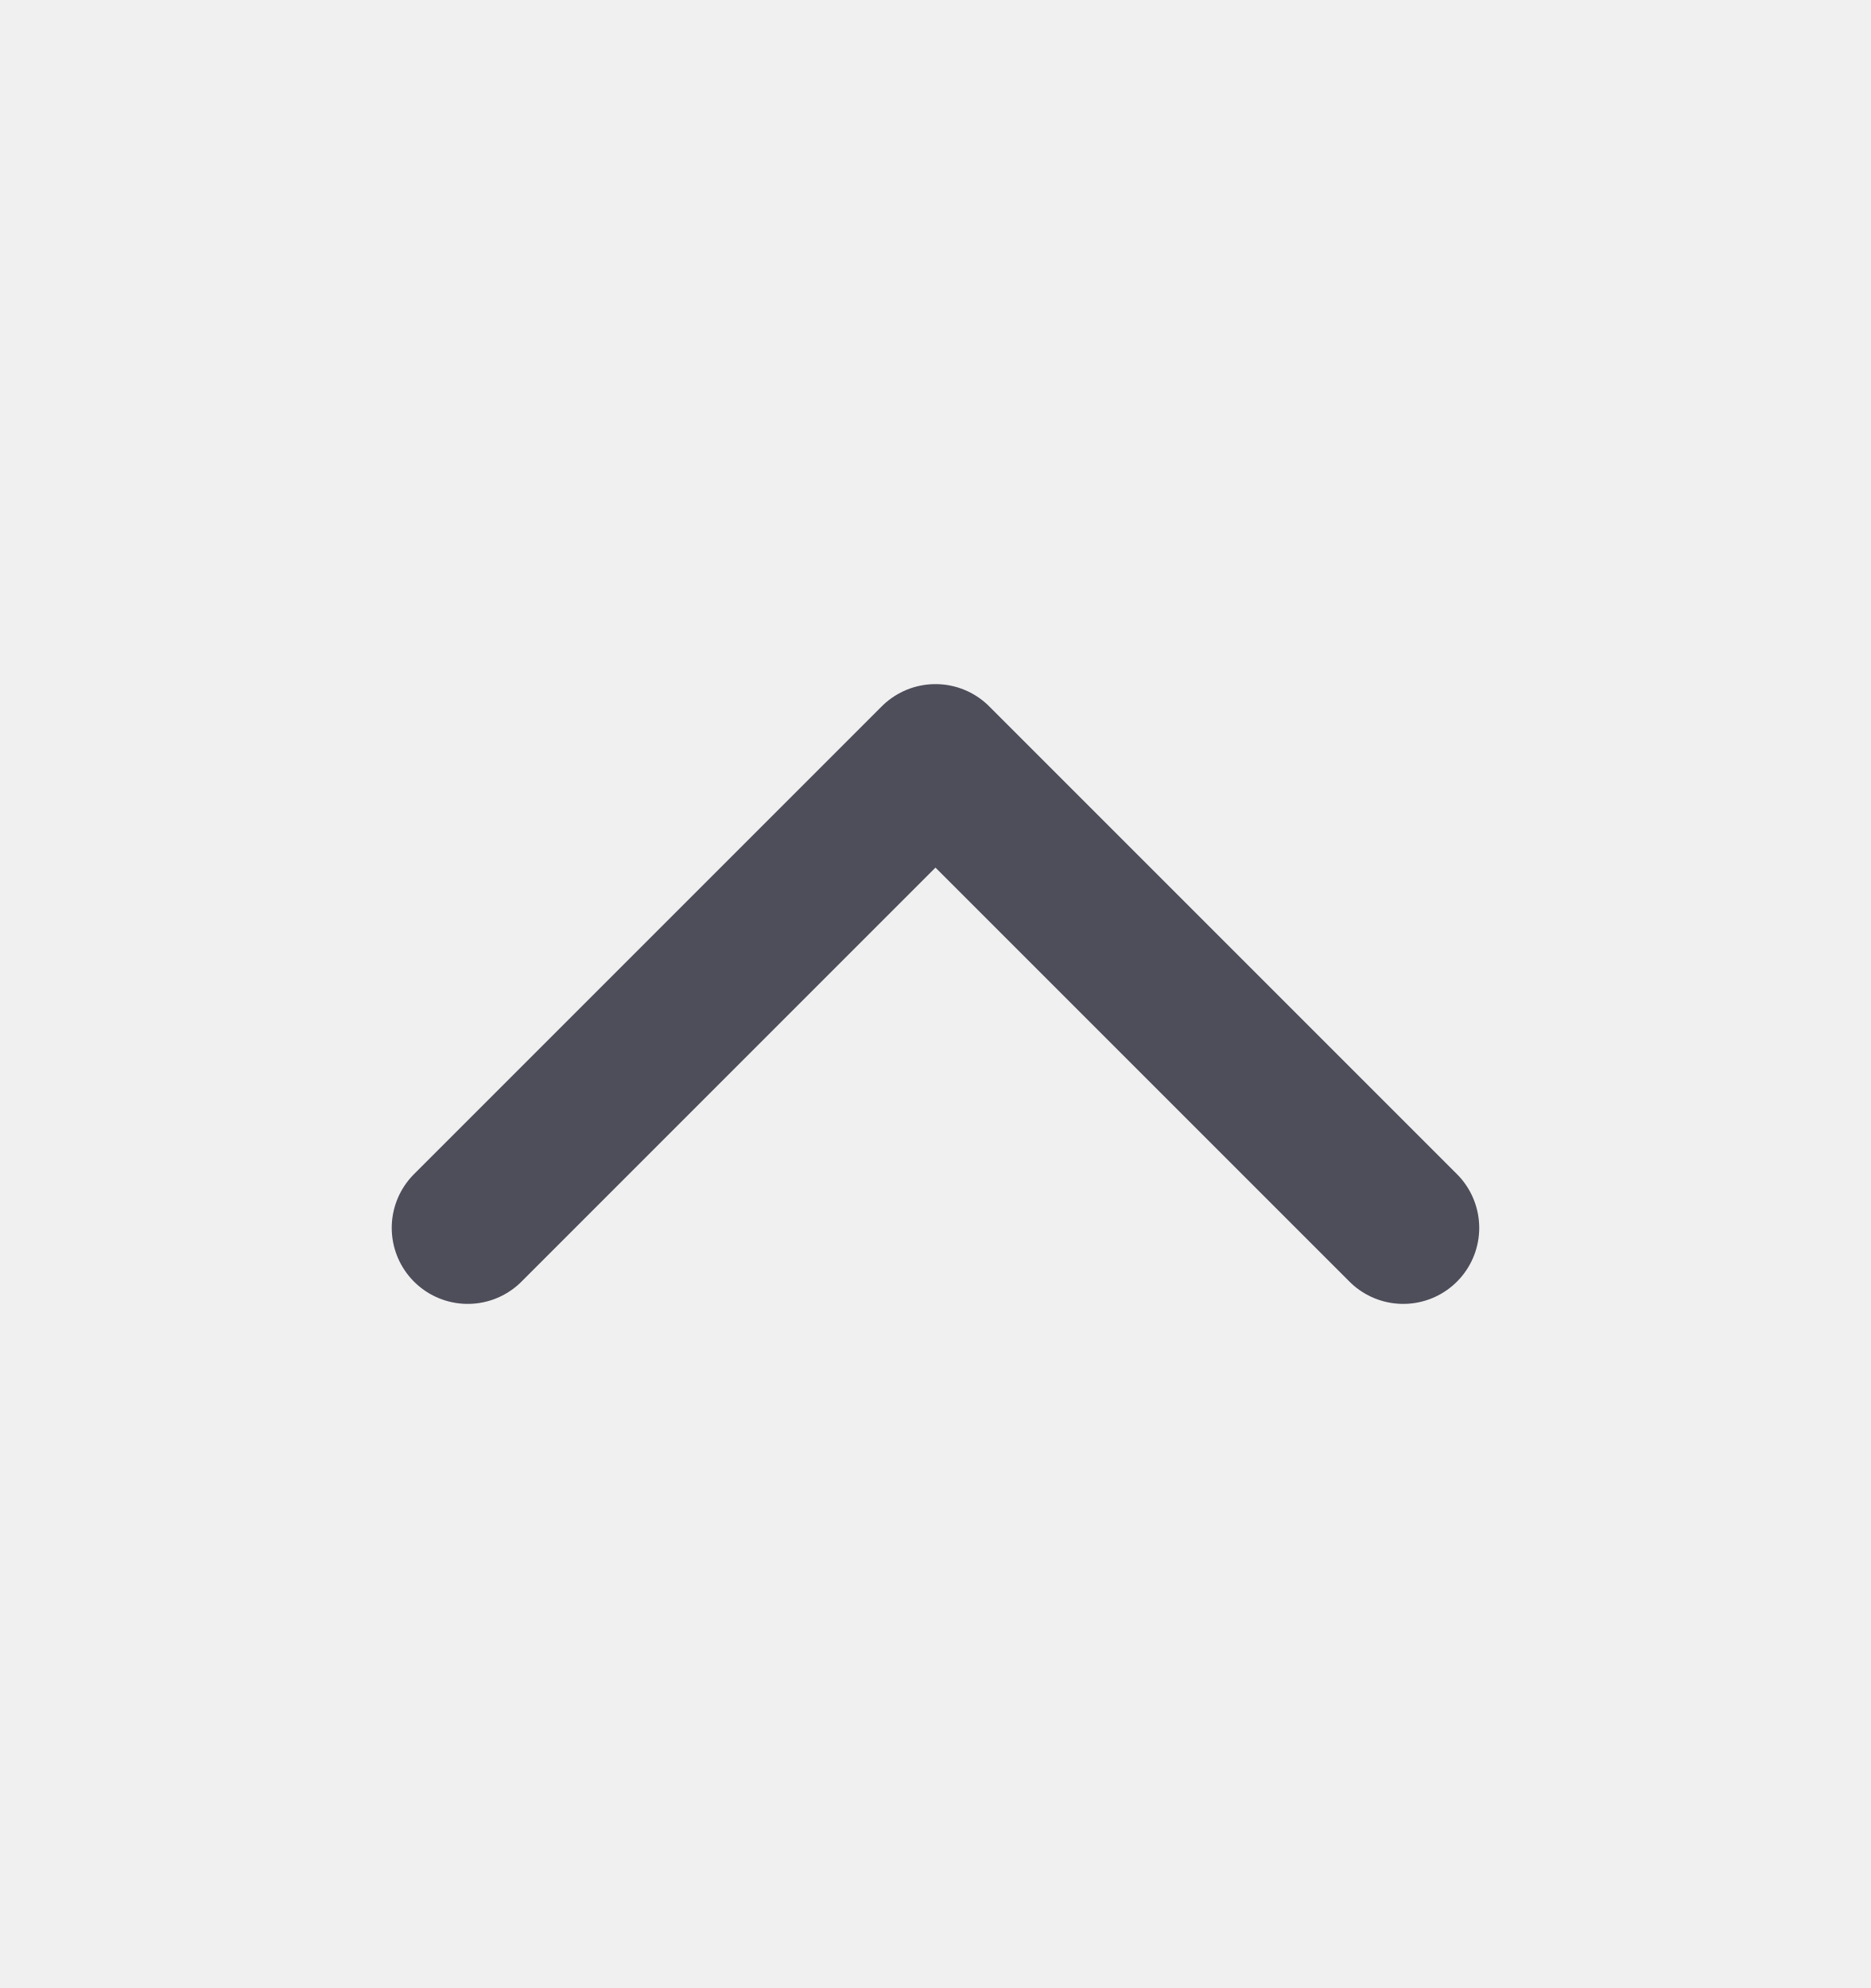
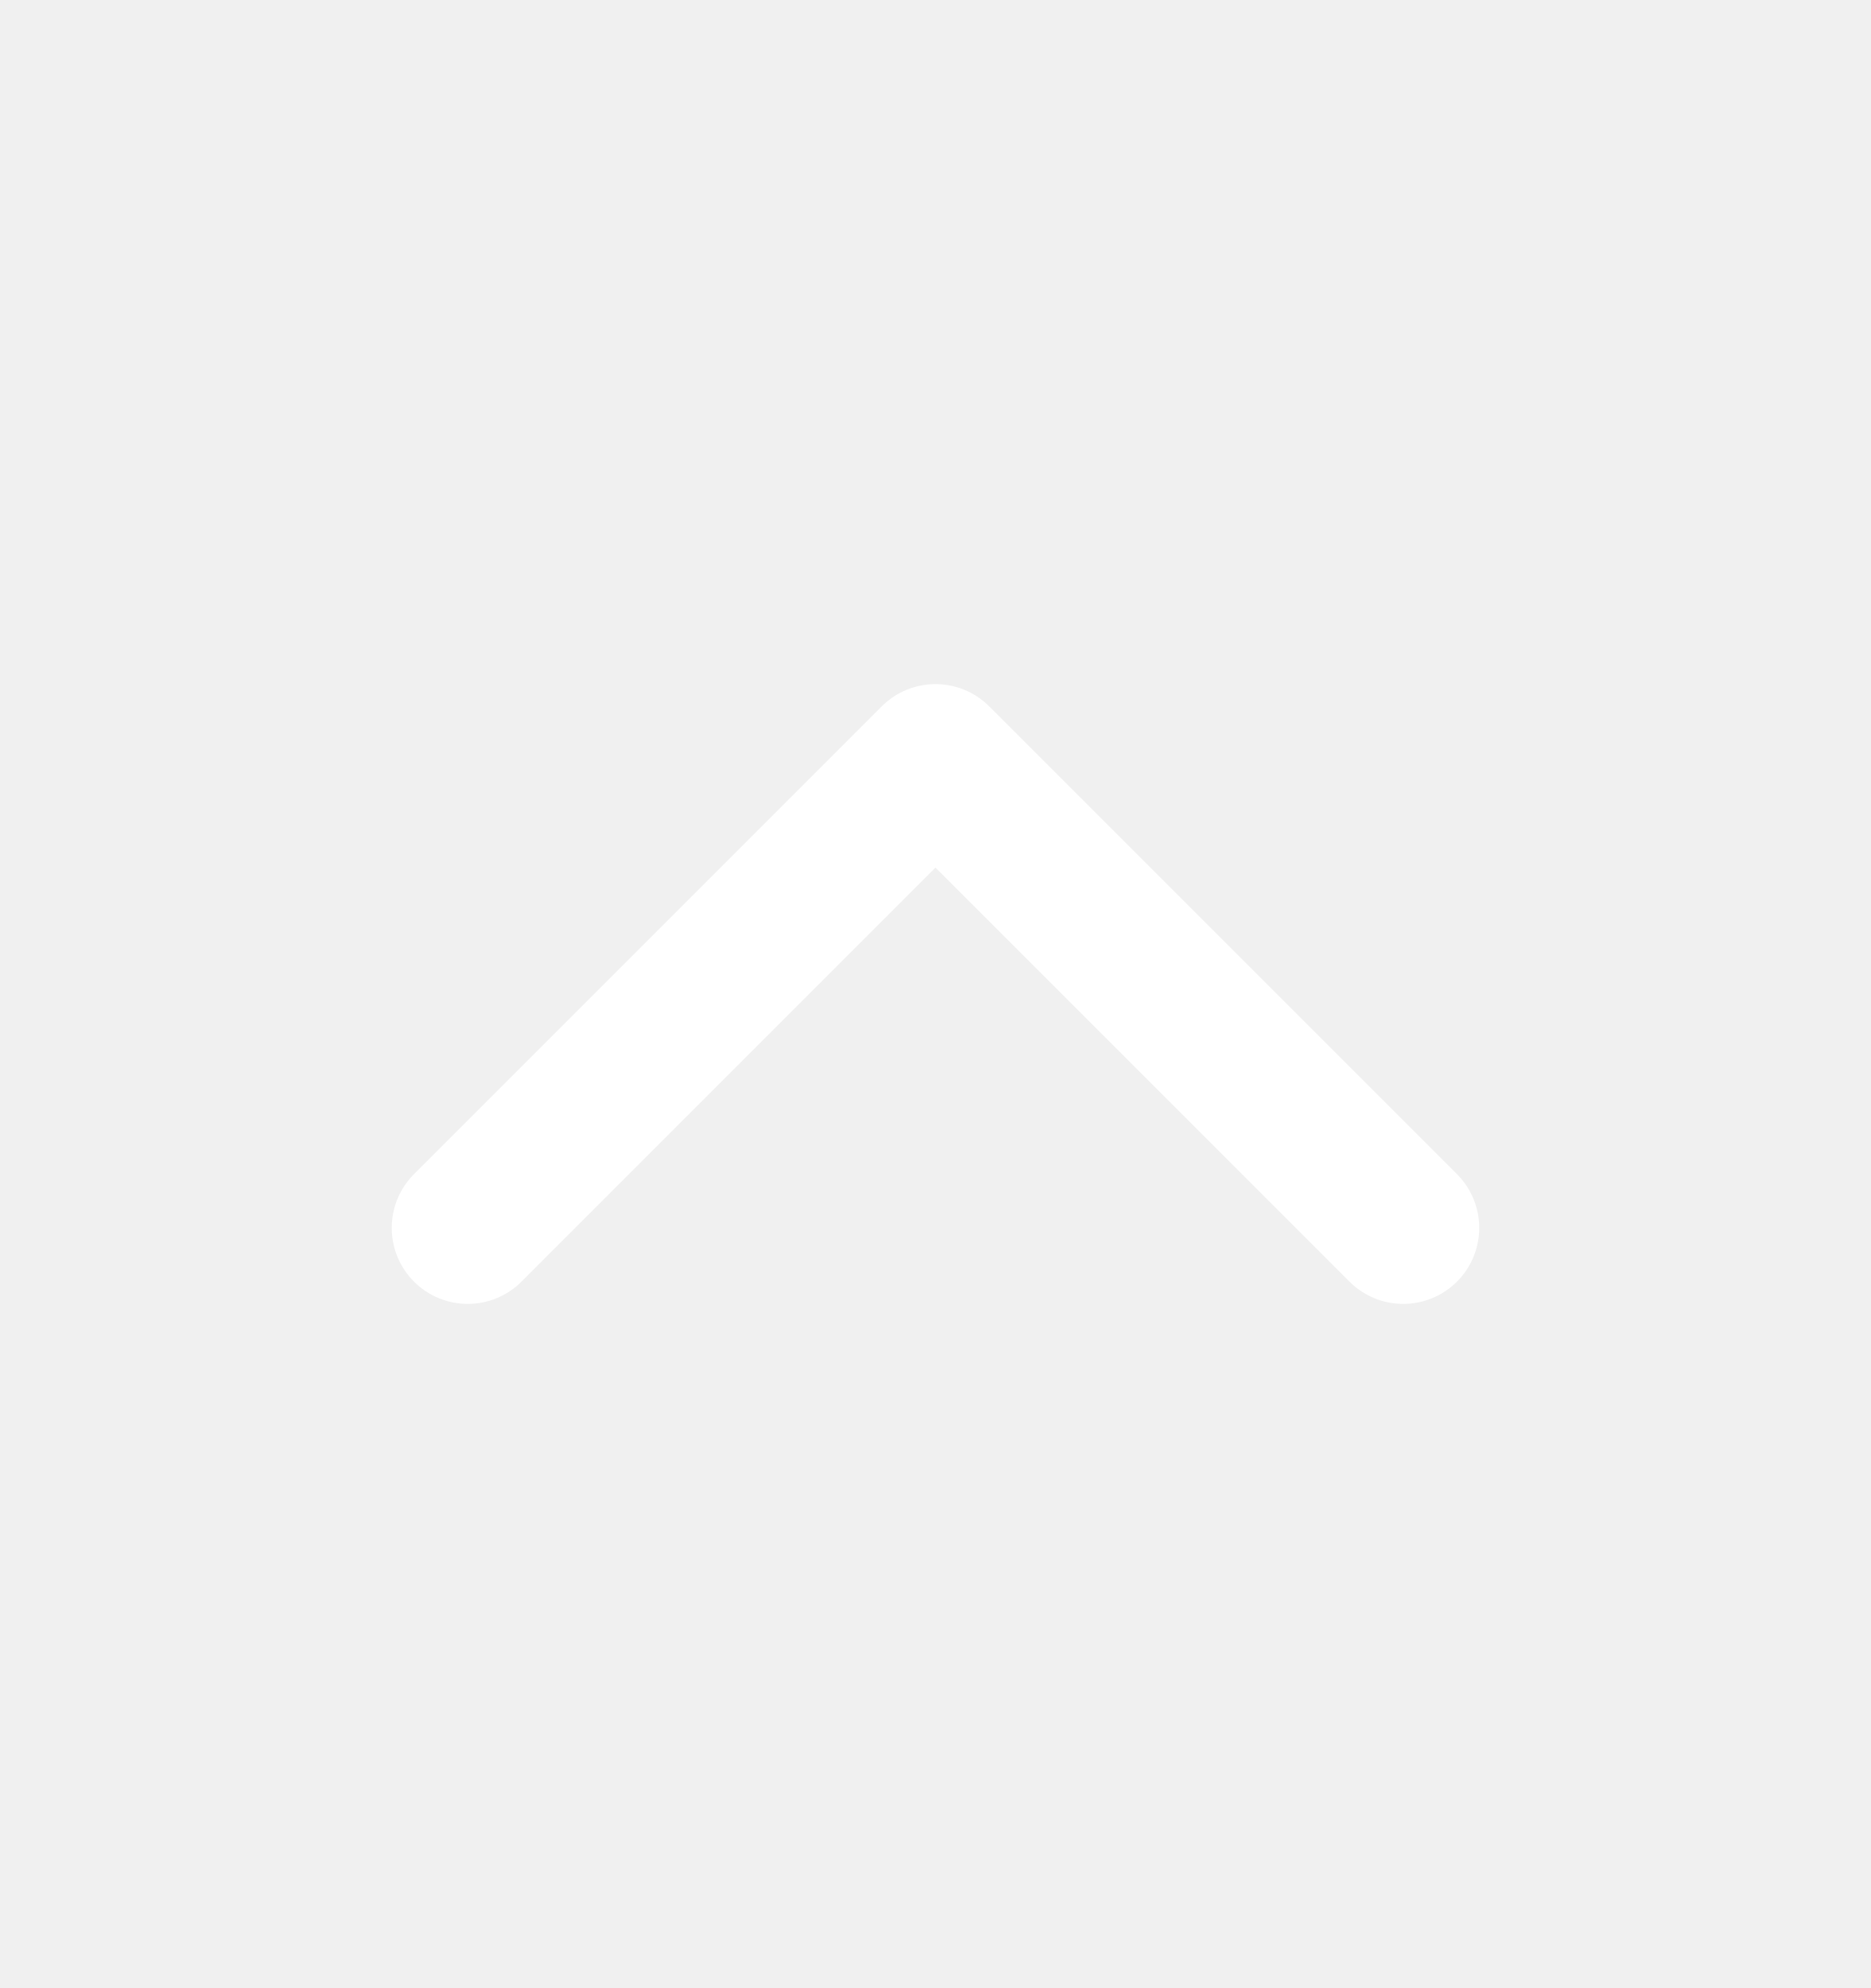
<svg xmlns="http://www.w3.org/2000/svg" width="16" height="17" viewBox="0 0 16 17" fill="none">
-   <path d="M12 10.5L8 6.5L4 10.5" stroke="#4E4E5B" stroke-width="1.3" stroke-linecap="round" stroke-linejoin="round" />
+   <path d="M12 10.5L8 6.5L4 10.5" stroke="white" stroke-width="1.3" stroke-linecap="round" stroke-linejoin="round" />
</svg>
